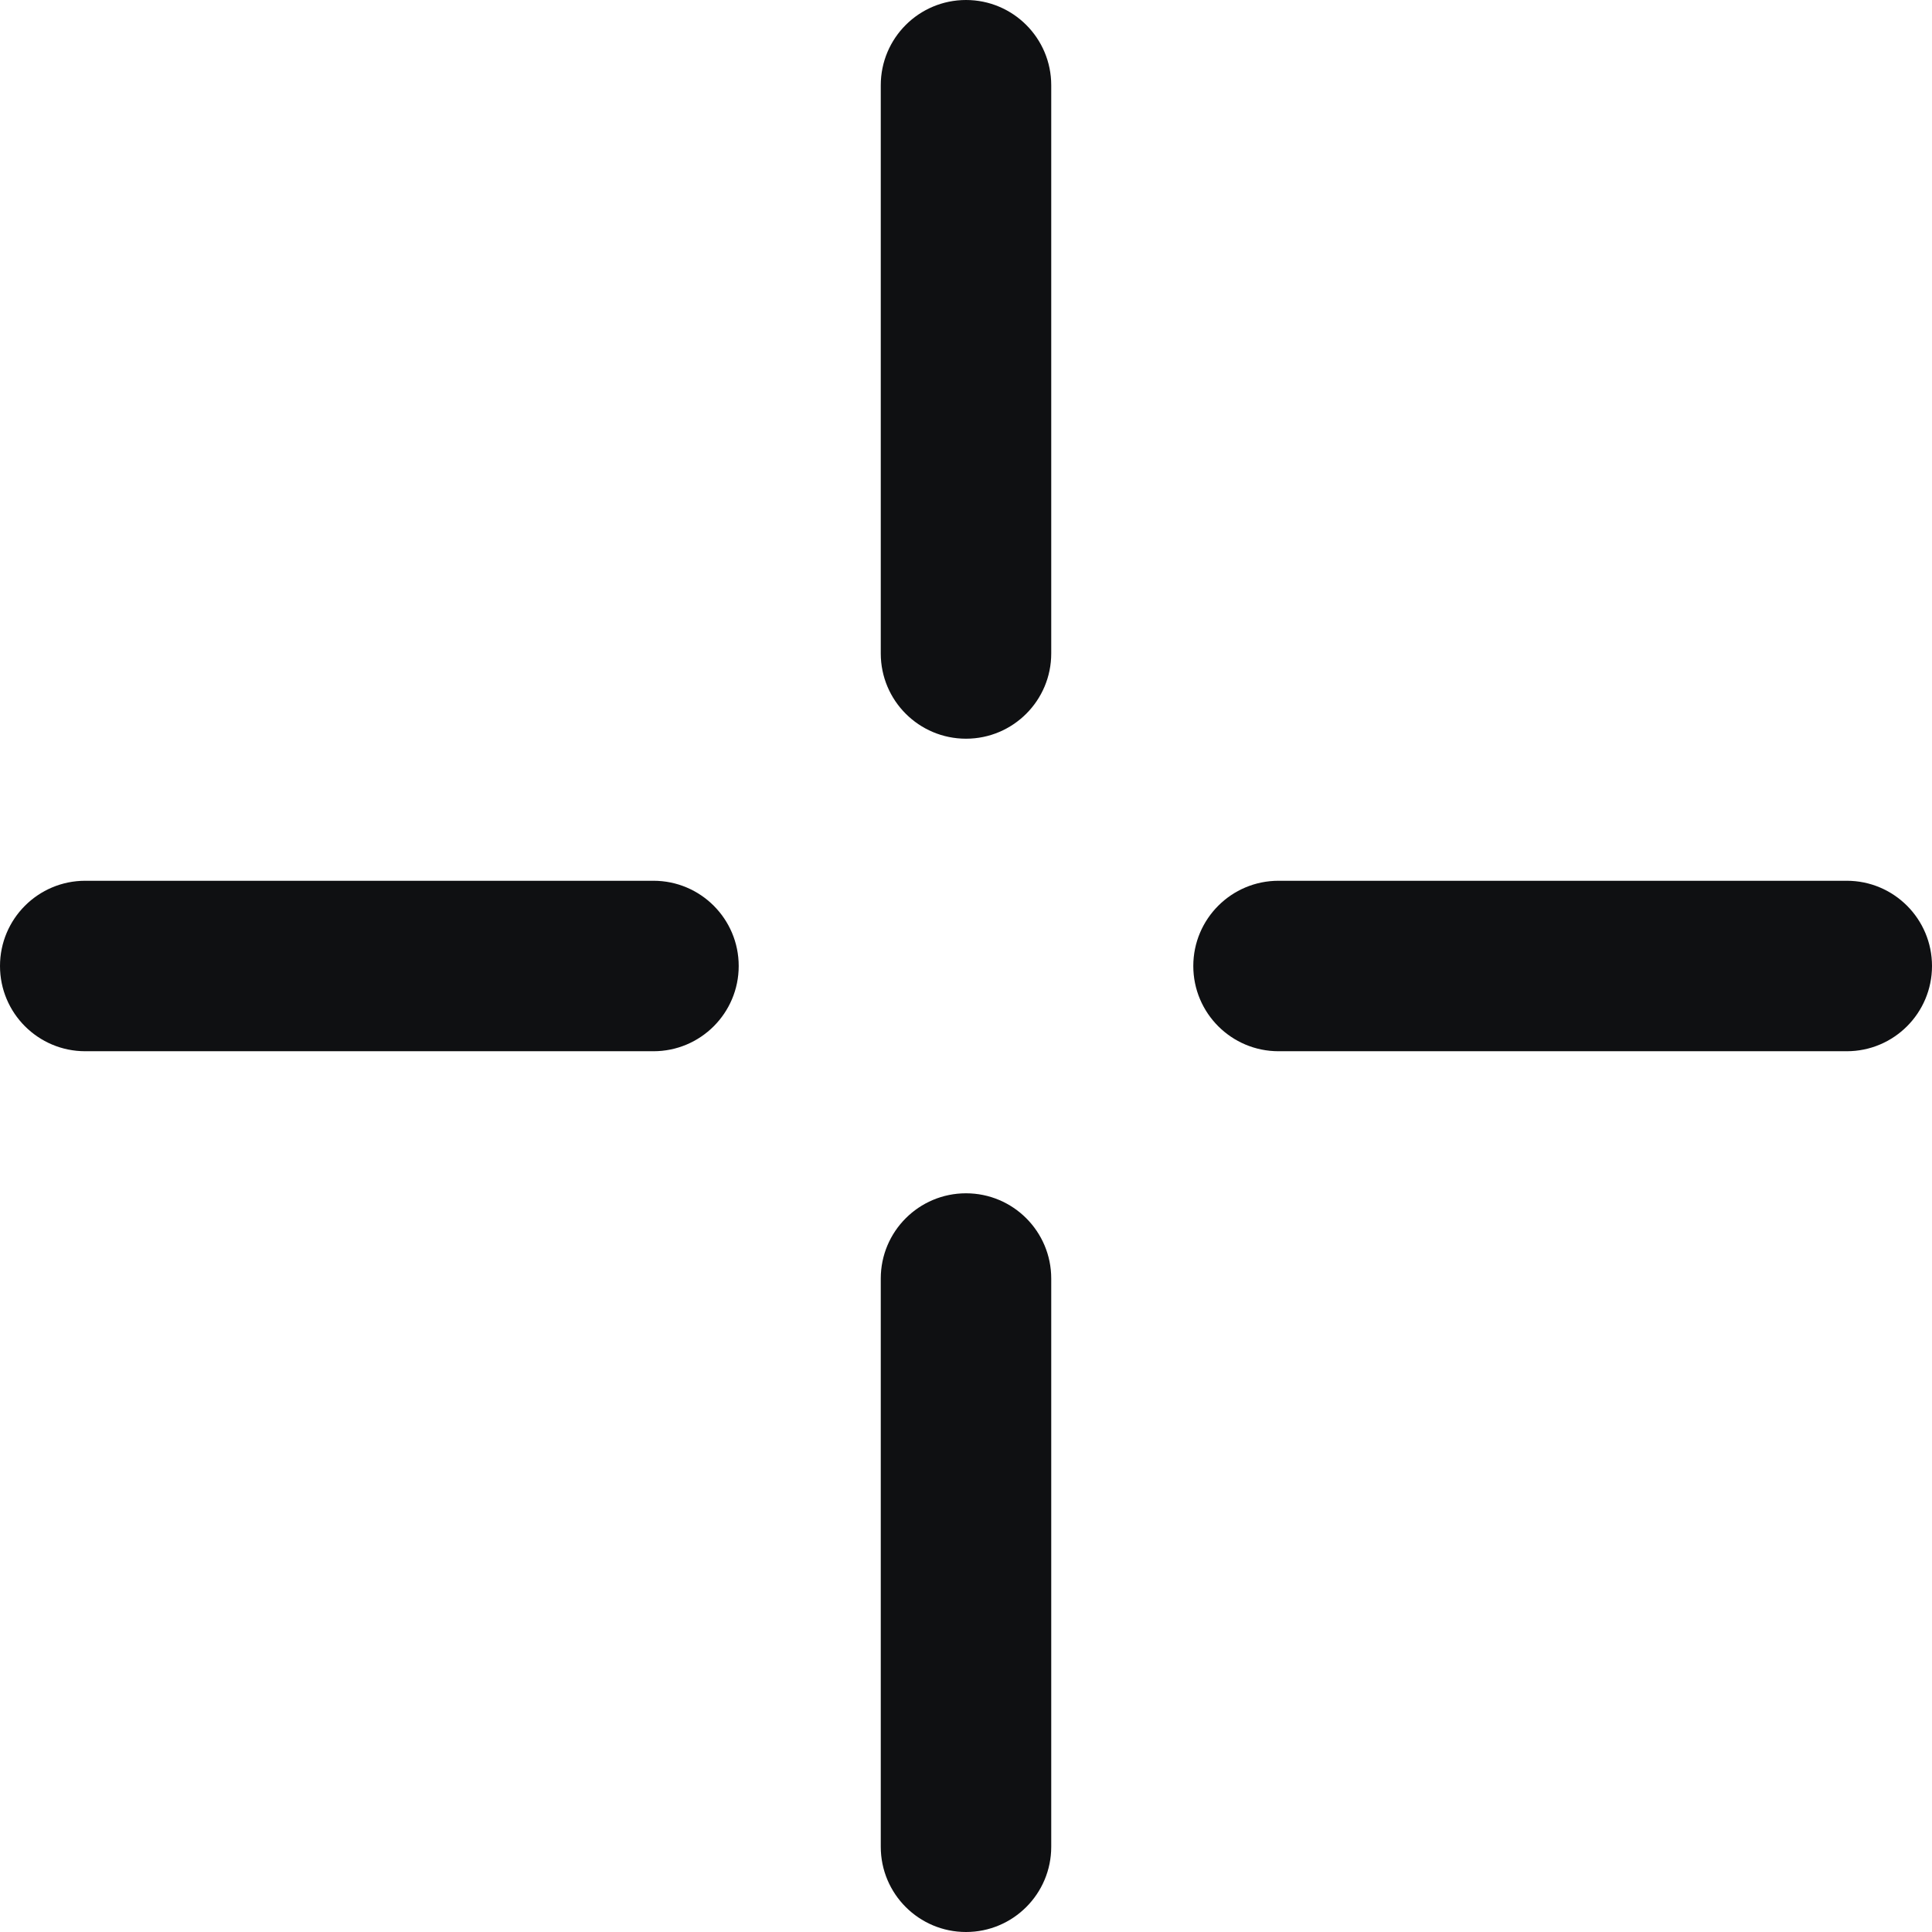
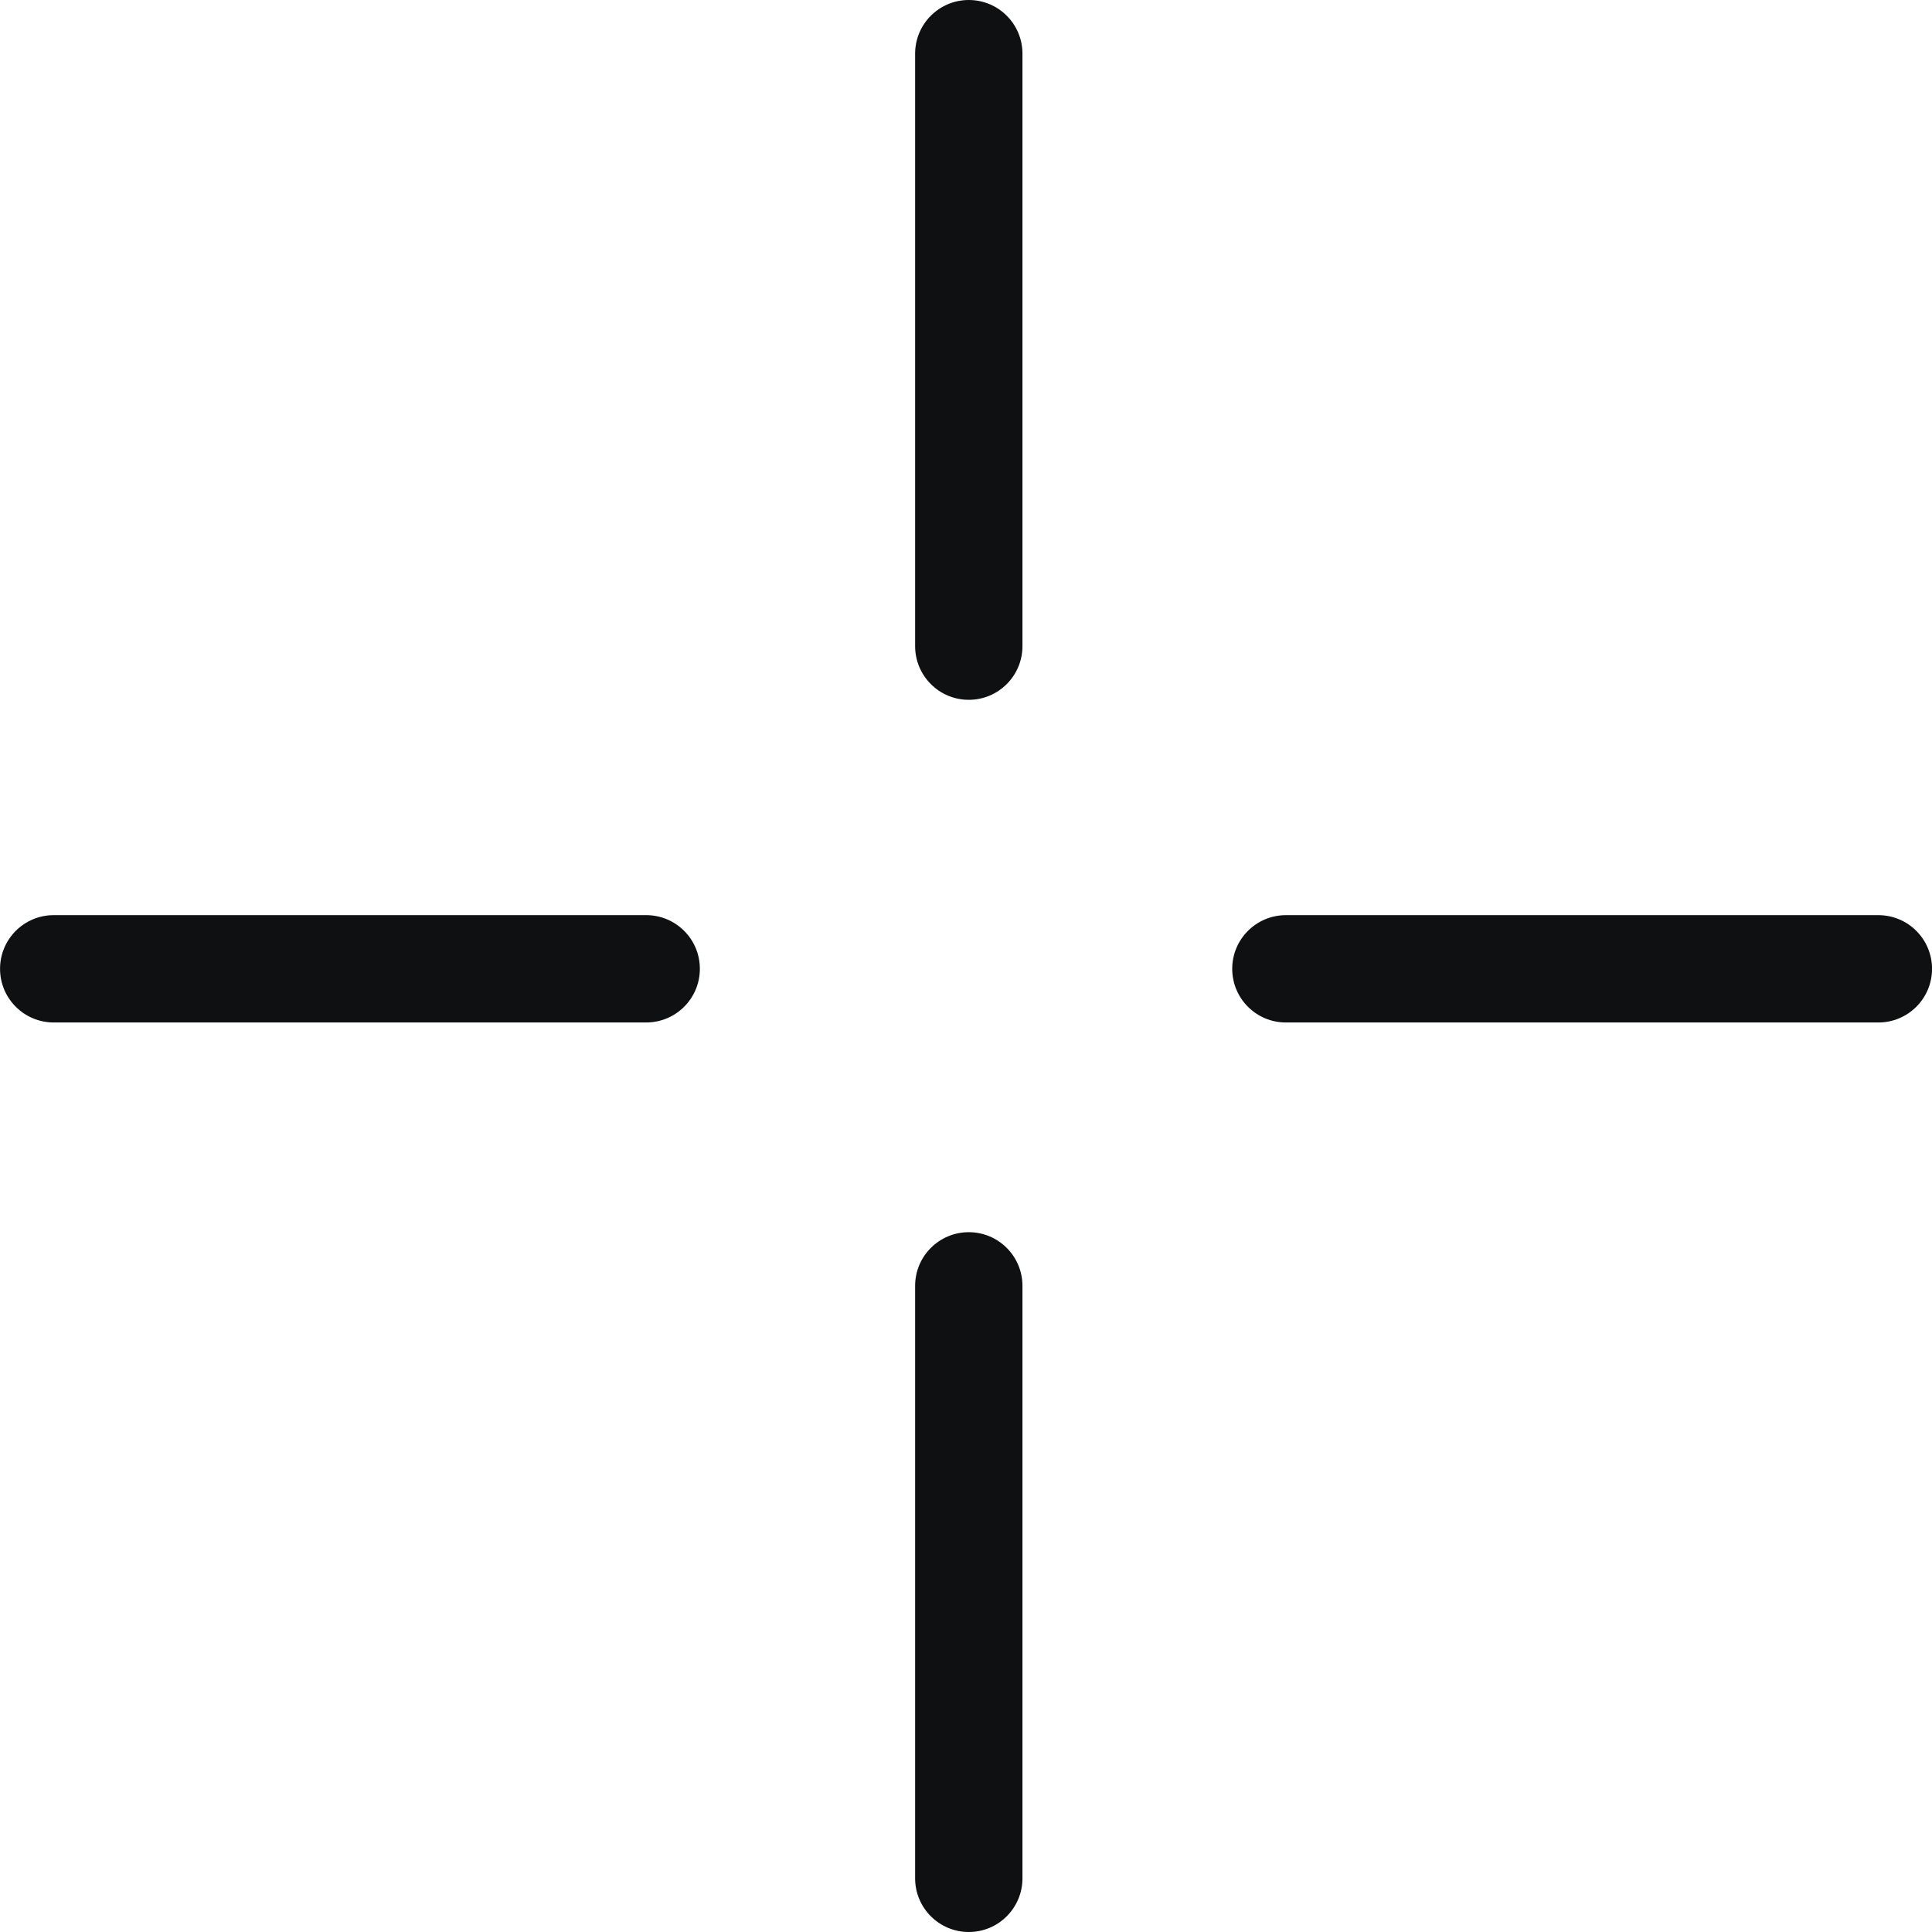
- <svg xmlns="http://www.w3.org/2000/svg" width="34" height="34" viewBox="0 0 34 34" fill="none">
-   <rect x="13" y="15.5" width="3" height="13" rx="1.5" transform="rotate(90 13 15.5)" fill="#0F1012" />
-   <rect x="34" y="15.5" width="3" height="13" rx="1.5" transform="rotate(90 34 15.5)" fill="#0F1012" />
-   <rect x="15.5" y="21" width="3" height="13" rx="1.5" fill="#0F1012" />
-   <rect x="15.5" width="3" height="13" rx="1.5" fill="#0F1012" />
+ <svg xmlns="http://www.w3.org/2000/svg" width="18" height="18" viewBox="0 0 18 18" fill="none">
+   <g id="Group 51">
+     <g id="Group 40">
+       <rect id="Rectangle 4" x="6.52" y="8.526" width="1" height="6.52" rx="0.5" transform="rotate(90 6.52014 8.52631)" fill="#0F1012" />
+       <rect id="Rectangle 29" x="18" y="8.526" width="1" height="6.52" rx="0.5" transform="rotate(90 18 8.52631)" fill="#0F1012" />
+     </g>
+     <g id="Group 41">
+       <rect id="Rectangle 4_2" x="8.526" y="11.48" width="1" height="6.52" rx="0.5" fill="#0F1012" />
+       <rect id="Rectangle 29_2" x="8.526" width="1" height="6.52" rx="0.5" fill="#0F1012" />
+     </g>
+   </g>
</svg>
